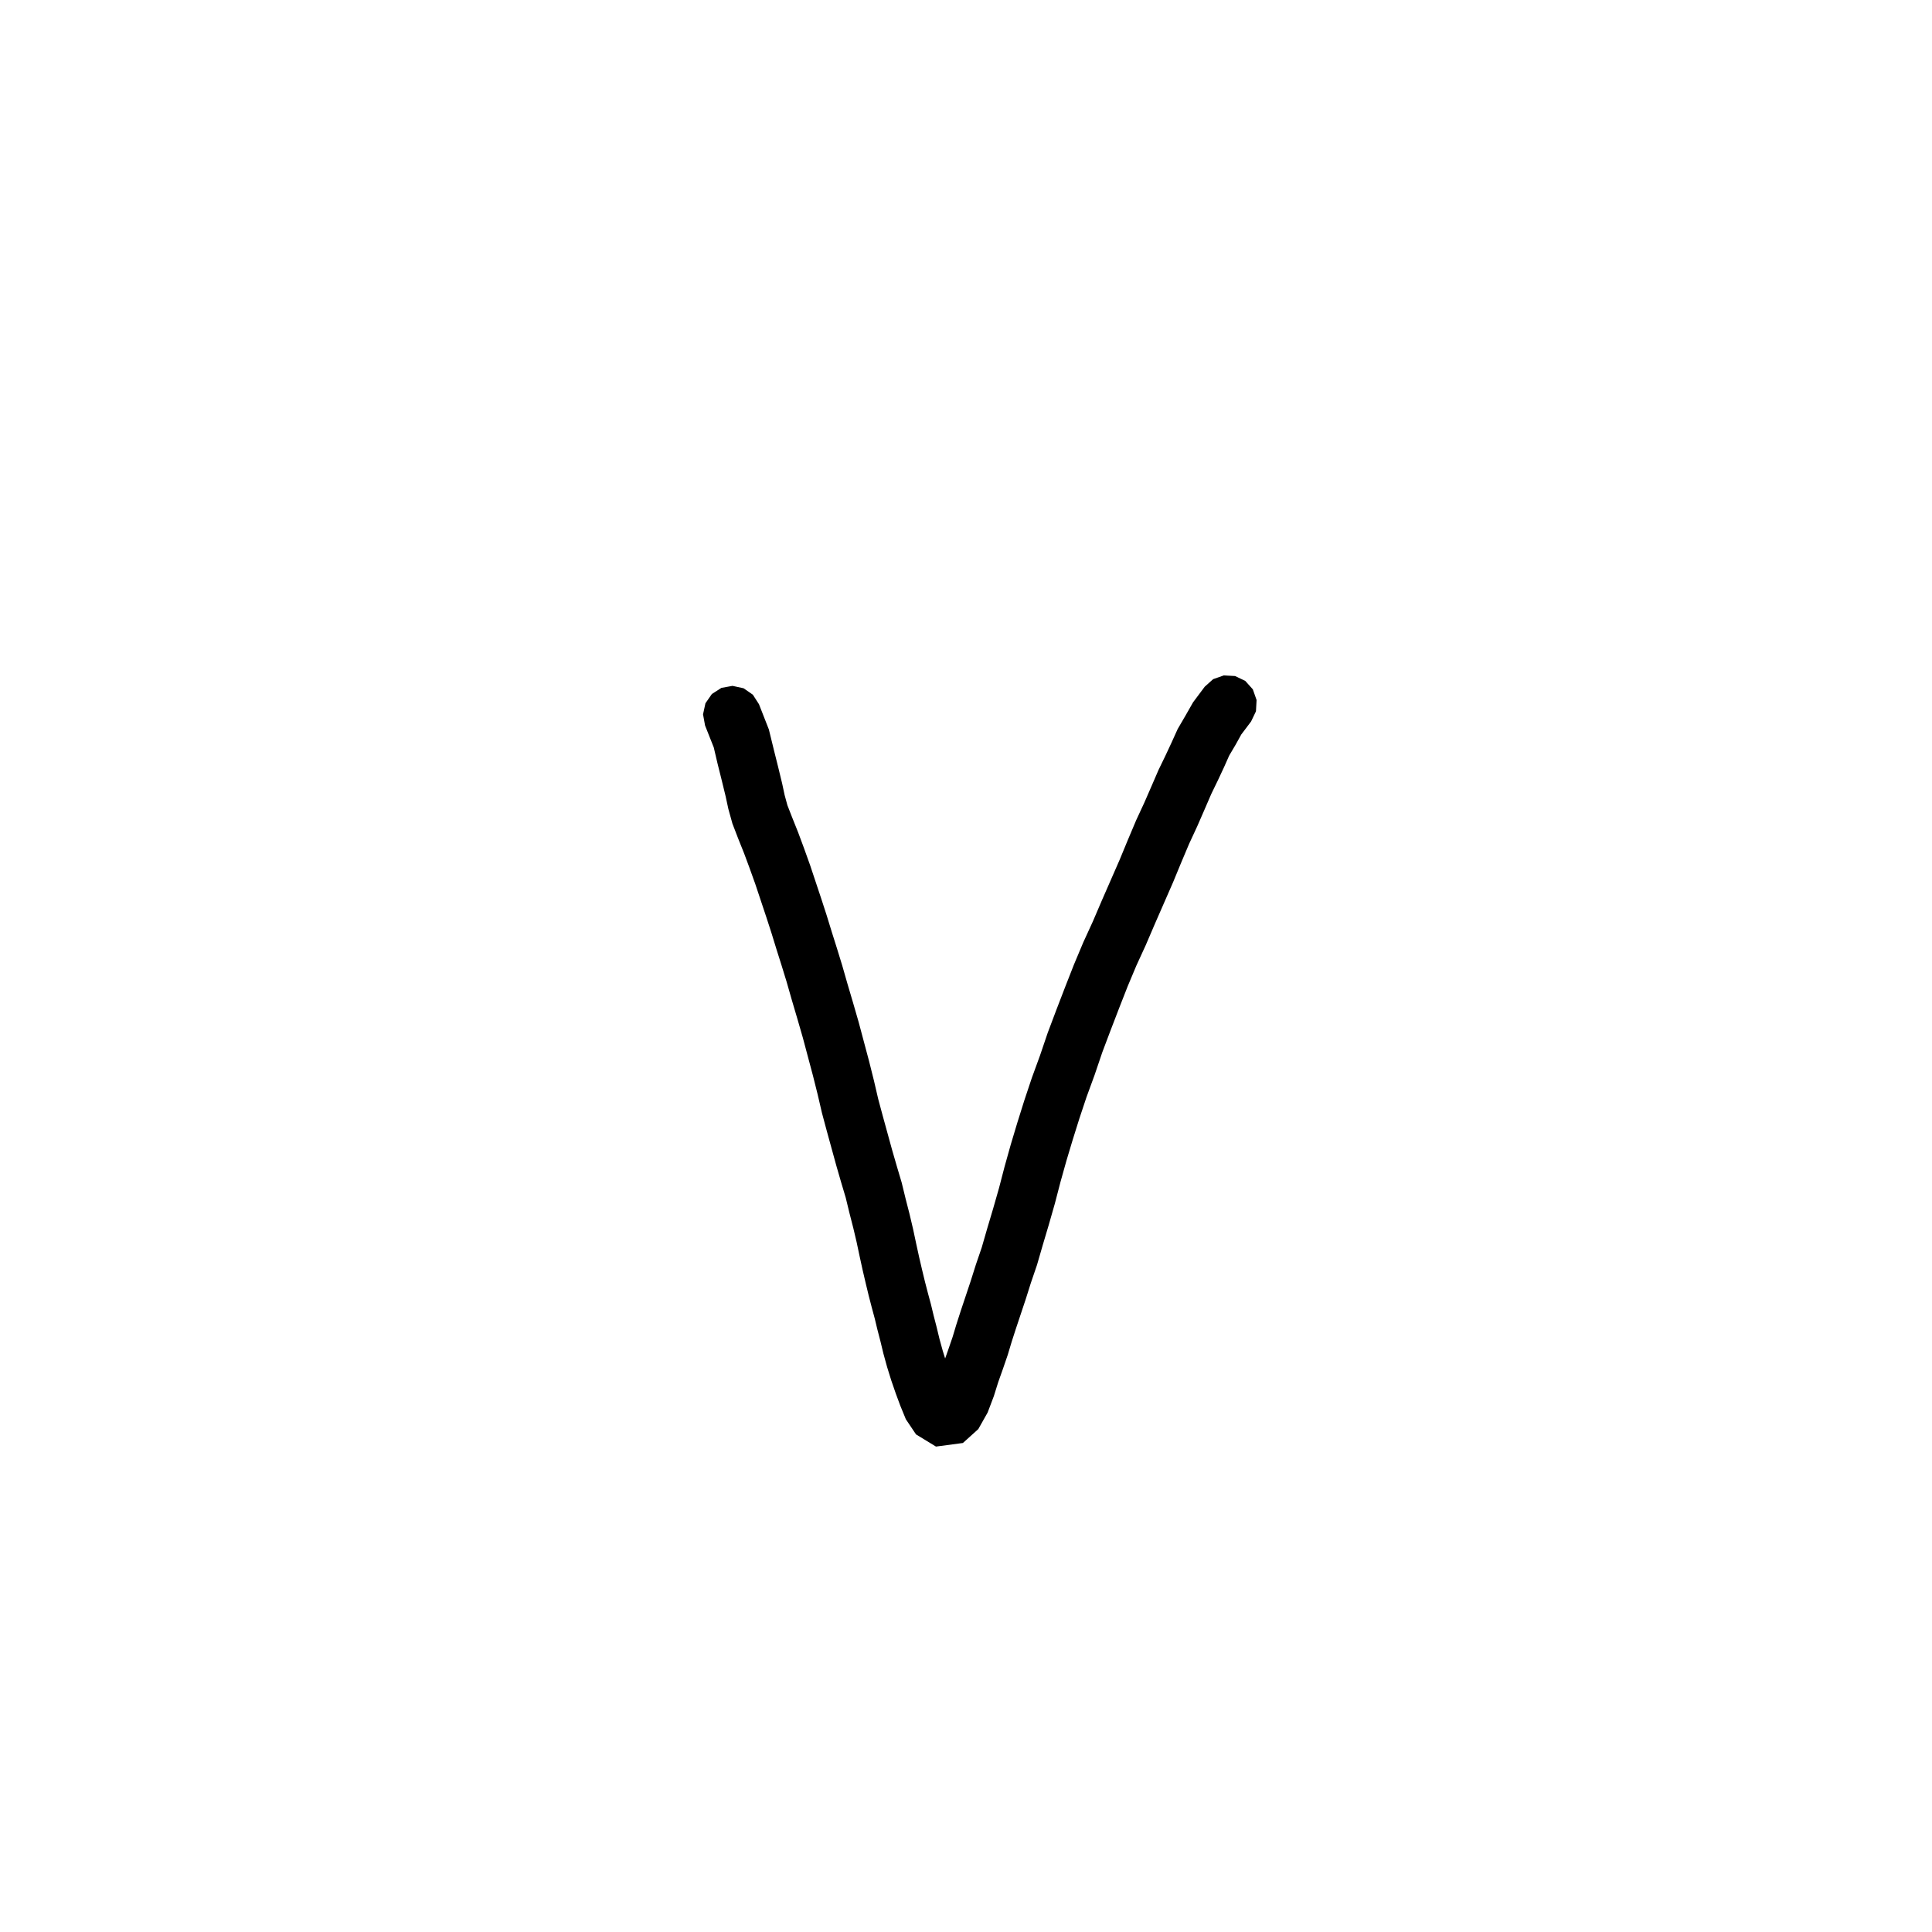
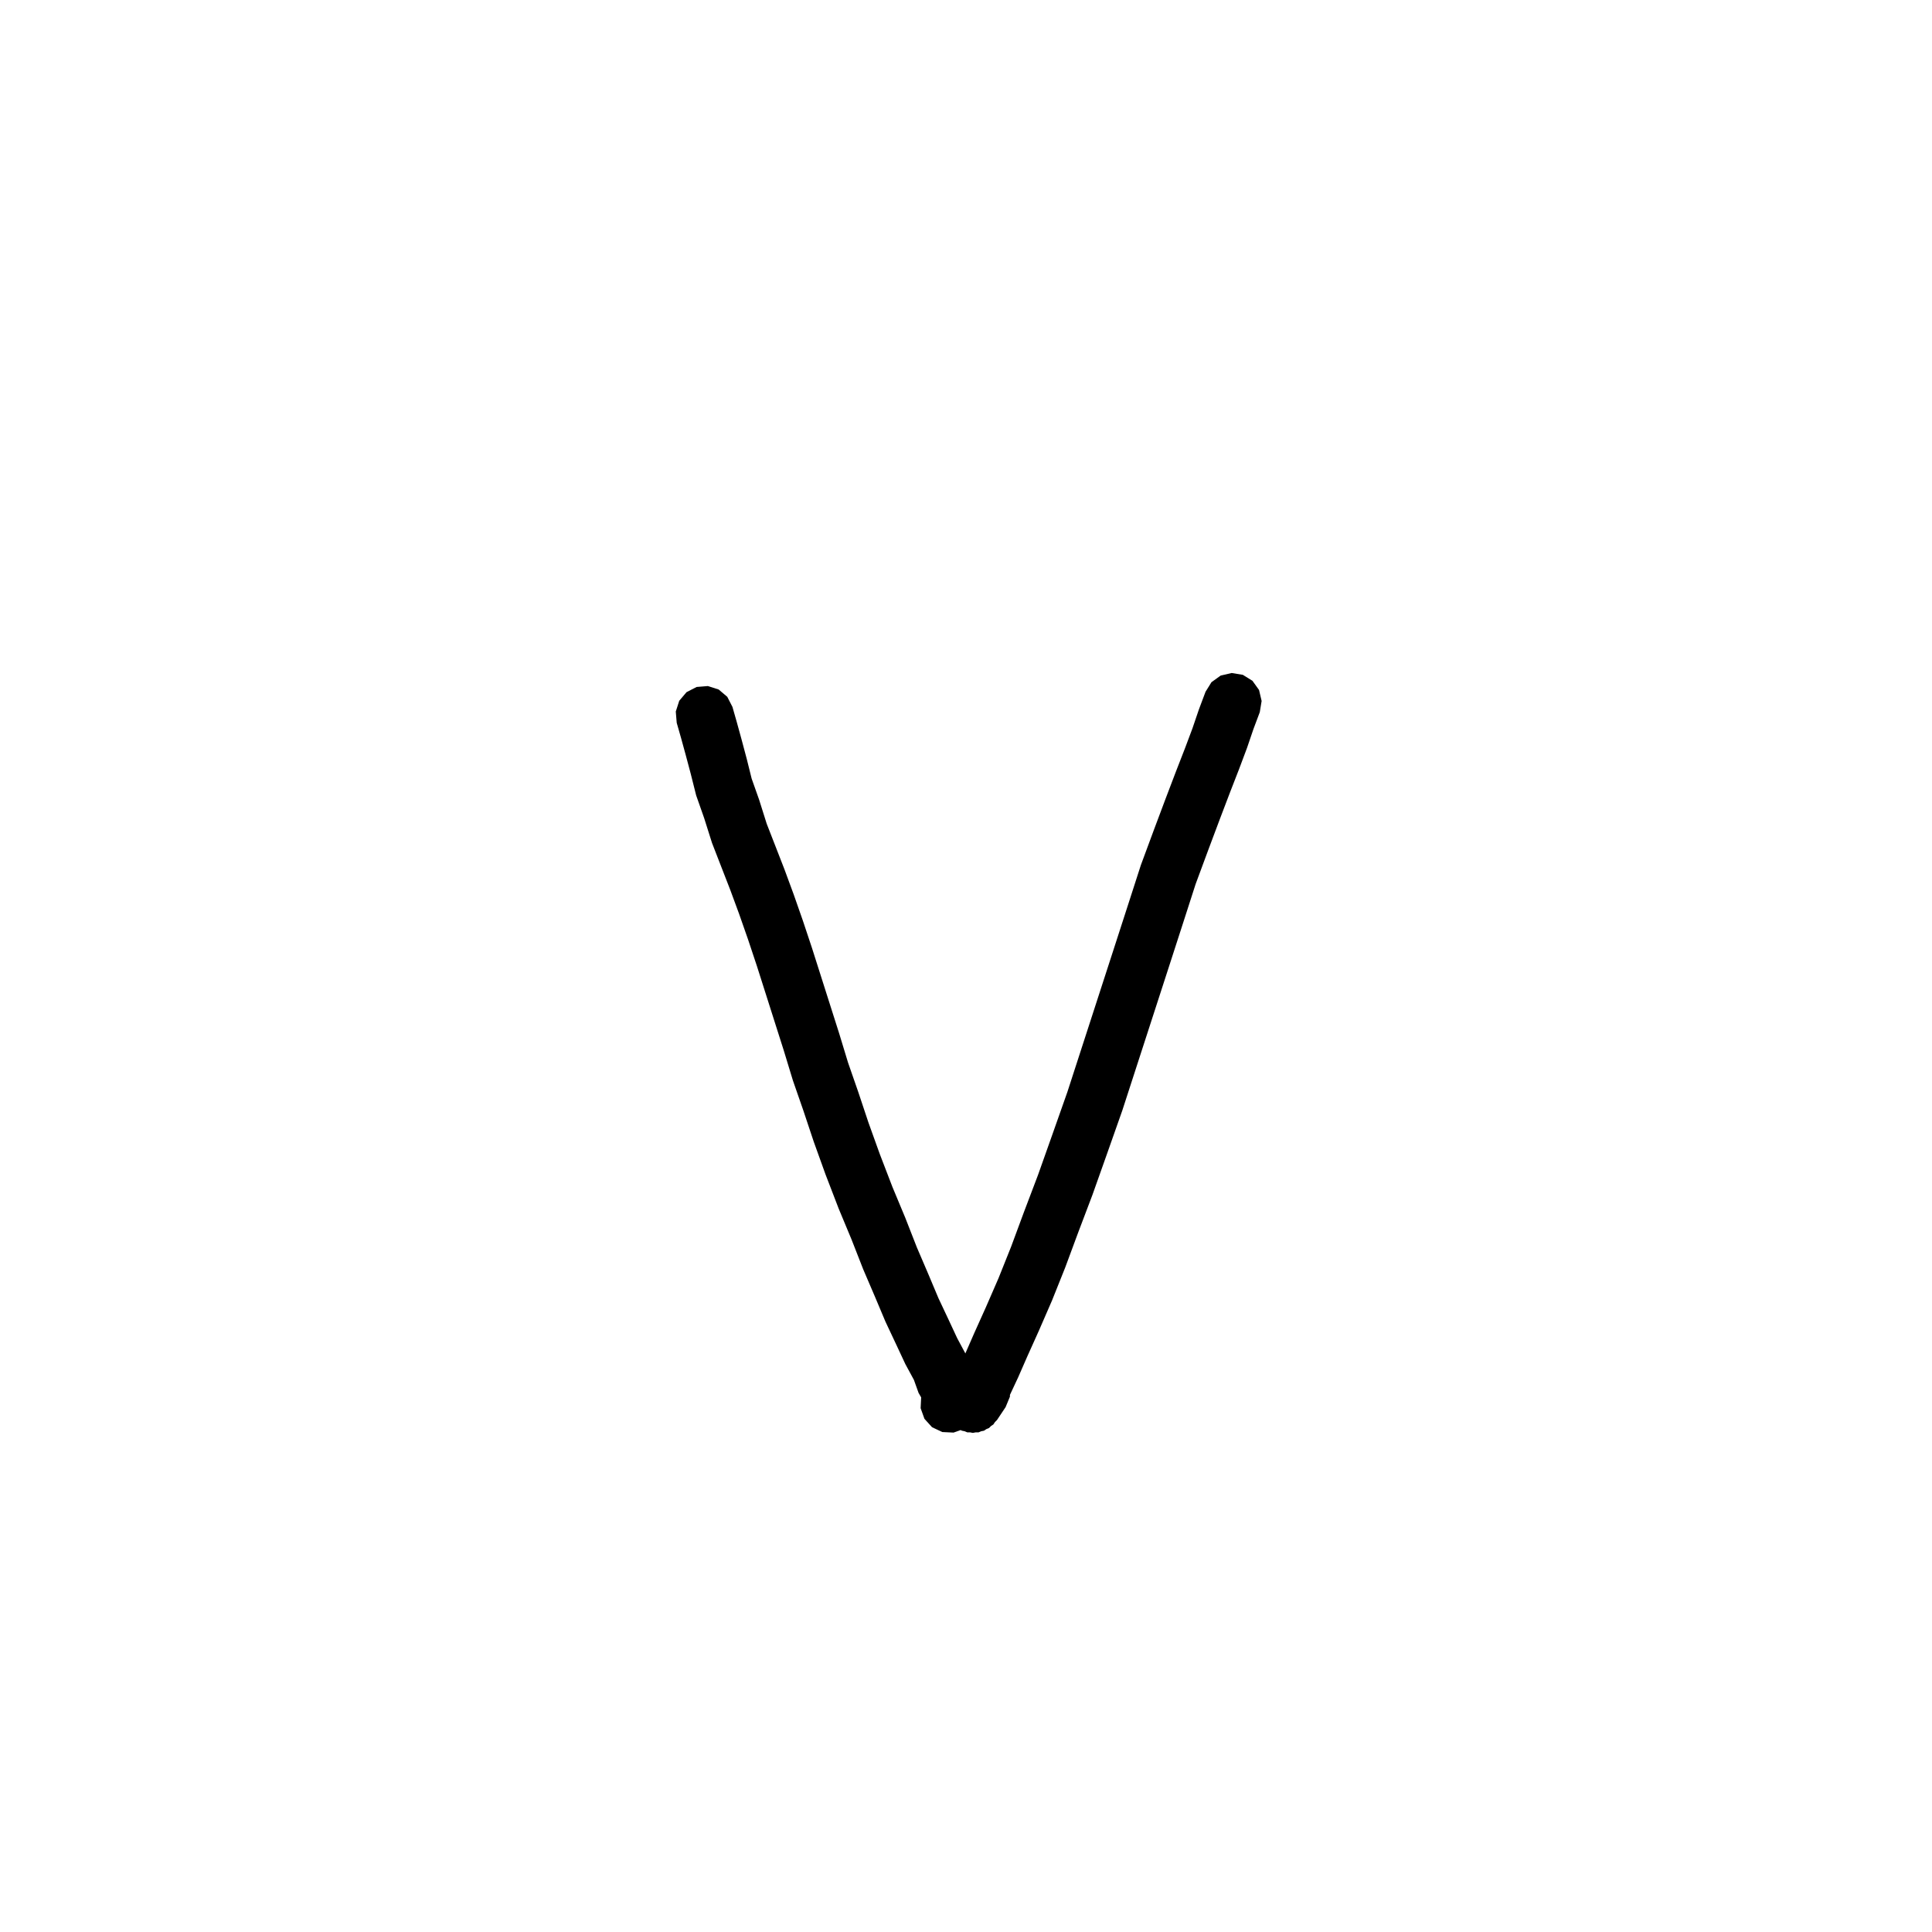
<svg xmlns="http://www.w3.org/2000/svg" viewBox="0 0 300 300" width="300" height="300">
-   <path d="M 109.48 112.649 L 110.833 116.063 L 111.429 118.604 L 112.098 121.278 L 112.682 123.679 L 113.097 125.607 L 113.731 127.89 L 114.613 130.183 L 115.535 132.486 L 116.373 134.742 L 117.281 137.272 L 118.131 139.823 L 118.992 142.406 L 119.776 144.822 L 120.571 147.406 L 121.371 149.939 L 122.152 152.478 L 122.946 155.256 L 123.814 158.195 L 124.664 161.138 L 125.452 164.093 L 126.243 167.059 L 126.959 169.923 L 127.634 172.825 L 128.391 175.646 L 129.128 178.327 L 129.869 181.022 L 130.615 183.6 L 131.323 185.974 L 131.901 188.358 L 132.497 190.677 L 133.009 192.85 L 133.468 195.014 L 133.944 197.191 L 134.422 199.239 L 134.901 201.225 L 135.383 203.083 L 135.839 204.778 L 136.234 206.425 L 136.701 208.225 L 137.177 210.193 L 137.748 212.266 L 138.39 214.334 L 139.095 216.38 L 139.8 218.282 L 140.66 220.381 L 142.24 222.733 L 145.337 224.623 L 149.519 224.067 L 151.91 221.908 L 153.359 219.339 L 154.322 216.796 L 155.002 214.623 L 155.715 212.617 L 156.483 210.382 L 157.096 208.338 L 157.742 206.336 L 158.469 204.156 L 159.28 201.722 L 160.074 199.207 L 161.027 196.415 L 161.918 193.334 L 162.853 190.193 L 163.808 186.851 L 164.678 183.506 L 165.589 180.253 L 166.569 176.987 L 167.615 173.652 L 168.715 170.351 L 169.978 166.896 L 171.169 163.385 L 172.472 159.935 L 173.795 156.496 L 175.103 153.159 L 176.454 149.941 L 177.914 146.757 L 179.33 143.455 L 180.723 140.27 L 182.141 137.029 L 183.419 133.934 L 184.649 131.019 L 185.904 128.313 L 187.061 125.659 L 188.093 123.271 L 189.13 121.135 L 190.092 119.073 L 190.864 117.334 L 191.901 115.576 L 192.744 114.052 L 194.267 112.033 L 195.026 110.45 L 195.121 108.697 L 194.539 107.041 L 193.367 105.733 L 191.783 104.974 L 190.03 104.879 L 188.374 105.461 L 187.067 106.633 L 185.256 109.059 L 184.099 111.091 L 182.87 113.199 L 181.908 115.327 L 181.004 117.265 L 179.907 119.529 L 178.806 122.074 L 177.696 124.62 L 176.417 127.381 L 175.114 130.466 L 173.859 133.505 L 172.477 136.663 L 171.07 139.879 L 169.686 143.11 L 168.213 146.325 L 166.764 149.774 L 165.405 153.238 L 164.061 156.731 L 162.697 160.348 L 161.489 163.904 L 160.219 167.382 L 159.052 170.881 L 157.965 174.346 L 156.945 177.747 L 155.989 181.16 L 155.125 184.483 L 154.213 187.673 L 153.282 190.799 L 152.44 193.719 L 151.526 196.393 L 150.72 198.945 L 149.931 201.31 L 149.191 203.53 L 148.504 205.662 L 147.917 207.618 L 147.218 209.65 L 146.464 211.777 L 145.811 213.87 L 145.175 215.594 L 144.623 216.625 L 145.148 216.2 L 147.596 215.911 L 148.827 216.6 L 148.674 216.285 L 148.2 215.051 L 147.571 213.353 L 146.943 211.532 L 146.385 209.734 L 145.89 207.94 L 145.432 206.042 L 144.966 204.242 L 144.561 202.555 L 144.084 200.784 L 143.632 199.042 L 143.178 197.161 L 142.723 195.209 L 142.266 193.119 L 141.791 190.884 L 141.236 188.524 L 140.632 186.175 L 140.011 183.626 L 139.251 181.067 L 138.531 178.578 L 137.806 175.94 L 137.076 173.287 L 136.366 170.642 L 135.708 167.811 L 134.957 164.807 L 134.148 161.774 L 133.336 158.729 L 132.453 155.671 L 131.588 152.744 L 130.781 149.922 L 129.963 147.261 L 129.163 144.728 L 128.358 142.112 L 127.541 139.594 L 126.669 136.977 L 125.786 134.328 L 124.827 131.658 L 123.932 129.247 L 122.987 126.884 L 122.269 125.044 L 121.837 123.46 L 121.451 121.655 L 120.836 119.122 L 120.171 116.463 L 119.389 113.27 L 117.853 109.351 L 116.904 107.874 L 115.461 106.873 L 113.745 106.501 L 112.017 106.813 L 110.541 107.763 L 109.54 109.206 L 109.167 110.922 Z" fill="black" fill-rule="nonzero" />
+   <path d="M 105.079 112.236 L 105.74 114.547 L 106.462 117.175 L 107.249 120.124 L 108.1 123.505 L 109.337 127.023 L 110.561 130.892 L 112.012 134.631 L 113.397 138.193 L 114.771 141.92 L 116.148 145.854 L 117.527 149.993 L 118.918 154.364 L 120.318 158.764 L 121.709 163.137 L 123.128 167.795 L 124.746 172.45 L 126.355 177.275 L 128.189 182.371 L 130.228 187.671 L 132.234 192.487 L 134.041 197.104 L 135.865 201.36 L 137.494 205.228 L 139.132 208.71 L 140.581 211.812 L 141.915 214.275 L 142.637 216.294 L 143.308 217.449 L 143.041 216.909 L 142.955 218.662 L 143.548 220.315 L 144.727 221.616 L 146.315 222.366 L 148.069 222.451 L 149.721 221.859 L 151.022 220.679 L 151.772 219.091 L 152.171 215.885 L 150.975 212.906 L 150.097 210.525 L 148.631 207.788 L 147.281 204.89 L 145.718 201.572 L 144.148 197.84 L 142.371 193.696 L 140.578 189.113 L 138.584 184.329 L 136.623 179.229 L 134.858 174.325 L 133.266 169.55 L 131.685 165.005 L 130.303 160.463 L 128.894 156.036 L 127.494 151.636 L 126.085 147.207 L 124.665 142.946 L 123.242 138.88 L 121.815 135.007 L 120.4 131.369 L 119.052 127.908 L 117.875 124.177 L 116.713 120.895 L 115.963 117.876 L 115.15 114.825 L 114.406 112.12 L 113.733 109.764 L 112.931 108.202 L 111.592 107.066 L 109.92 106.529 L 108.17 106.673 L 106.608 107.476 L 105.473 108.815 L 104.936 110.486 Z" fill="black" fill-rule="nonzero" />
+   <path d="M 148.662 213.504 L 147.329 215.504 L 146.658 217.127 L 146.66 218.883 L 147.334 220.504 L 148.577 221.744 L 150.2 222.414 L 151.955 222.413 L 153.577 221.739 L 154.817 220.496 L 156.15 218.496 L 156.821 216.873 L 156.819 215.117 L 156.145 213.496 L 154.902 212.256 L 153.28 211.586 L 151.524 211.587 L 149.902 212.261 Z M 155.227 219.731 L 155.611 218.802 L 155.557 218.755 L 156.596 217.082 L 158.107 213.852 L 159.518 210.628 L 161.322 206.619 L 163.36 201.931 L 165.406 196.815 L 167.42 191.38 L 169.631 185.549 L 171.849 179.301 L 174.269 172.441 L 176.687 164.988 L 179.087 157.588 L 181.487 150.187 L 183.688 143.383 L 185.66 137.267 L 187.623 131.971 L 189.416 127.19 L 191.006 123.015 L 192.409 119.407 L 193.642 116.119 L 194.644 113.18 L 195.62 110.58 L 195.904 108.847 L 195.503 107.138 L 194.478 105.712 L 192.986 104.787 L 191.254 104.503 L 189.544 104.903 L 188.118 105.928 L 187.193 107.42 L 186.168 110.153 L 185.171 113.081 L 184.003 116.193 L 182.606 119.785 L 180.997 124.01 L 179.189 128.829 L 177.152 134.333 L 175.124 140.617 L 172.925 147.413 L 170.526 154.812 L 168.126 162.212 L 165.743 169.559 L 163.364 176.299 L 161.181 182.451 L 158.993 188.22 L 157.006 193.585 L 155.052 198.469 L 153.09 202.981 L 151.294 206.972 L 149.905 210.148 L 148.617 212.918 L 147.656 214.445 L 147.201 215.598 L 146.919 216.269 L 146.573 217.991 L 146.912 219.713 L 147.884 221.175 L 149.342 222.154 L 151.064 222.5 L 152.786 222.161 L 154.248 221.189 Z" fill="black" fill-rule="nonzero" />
</svg>
